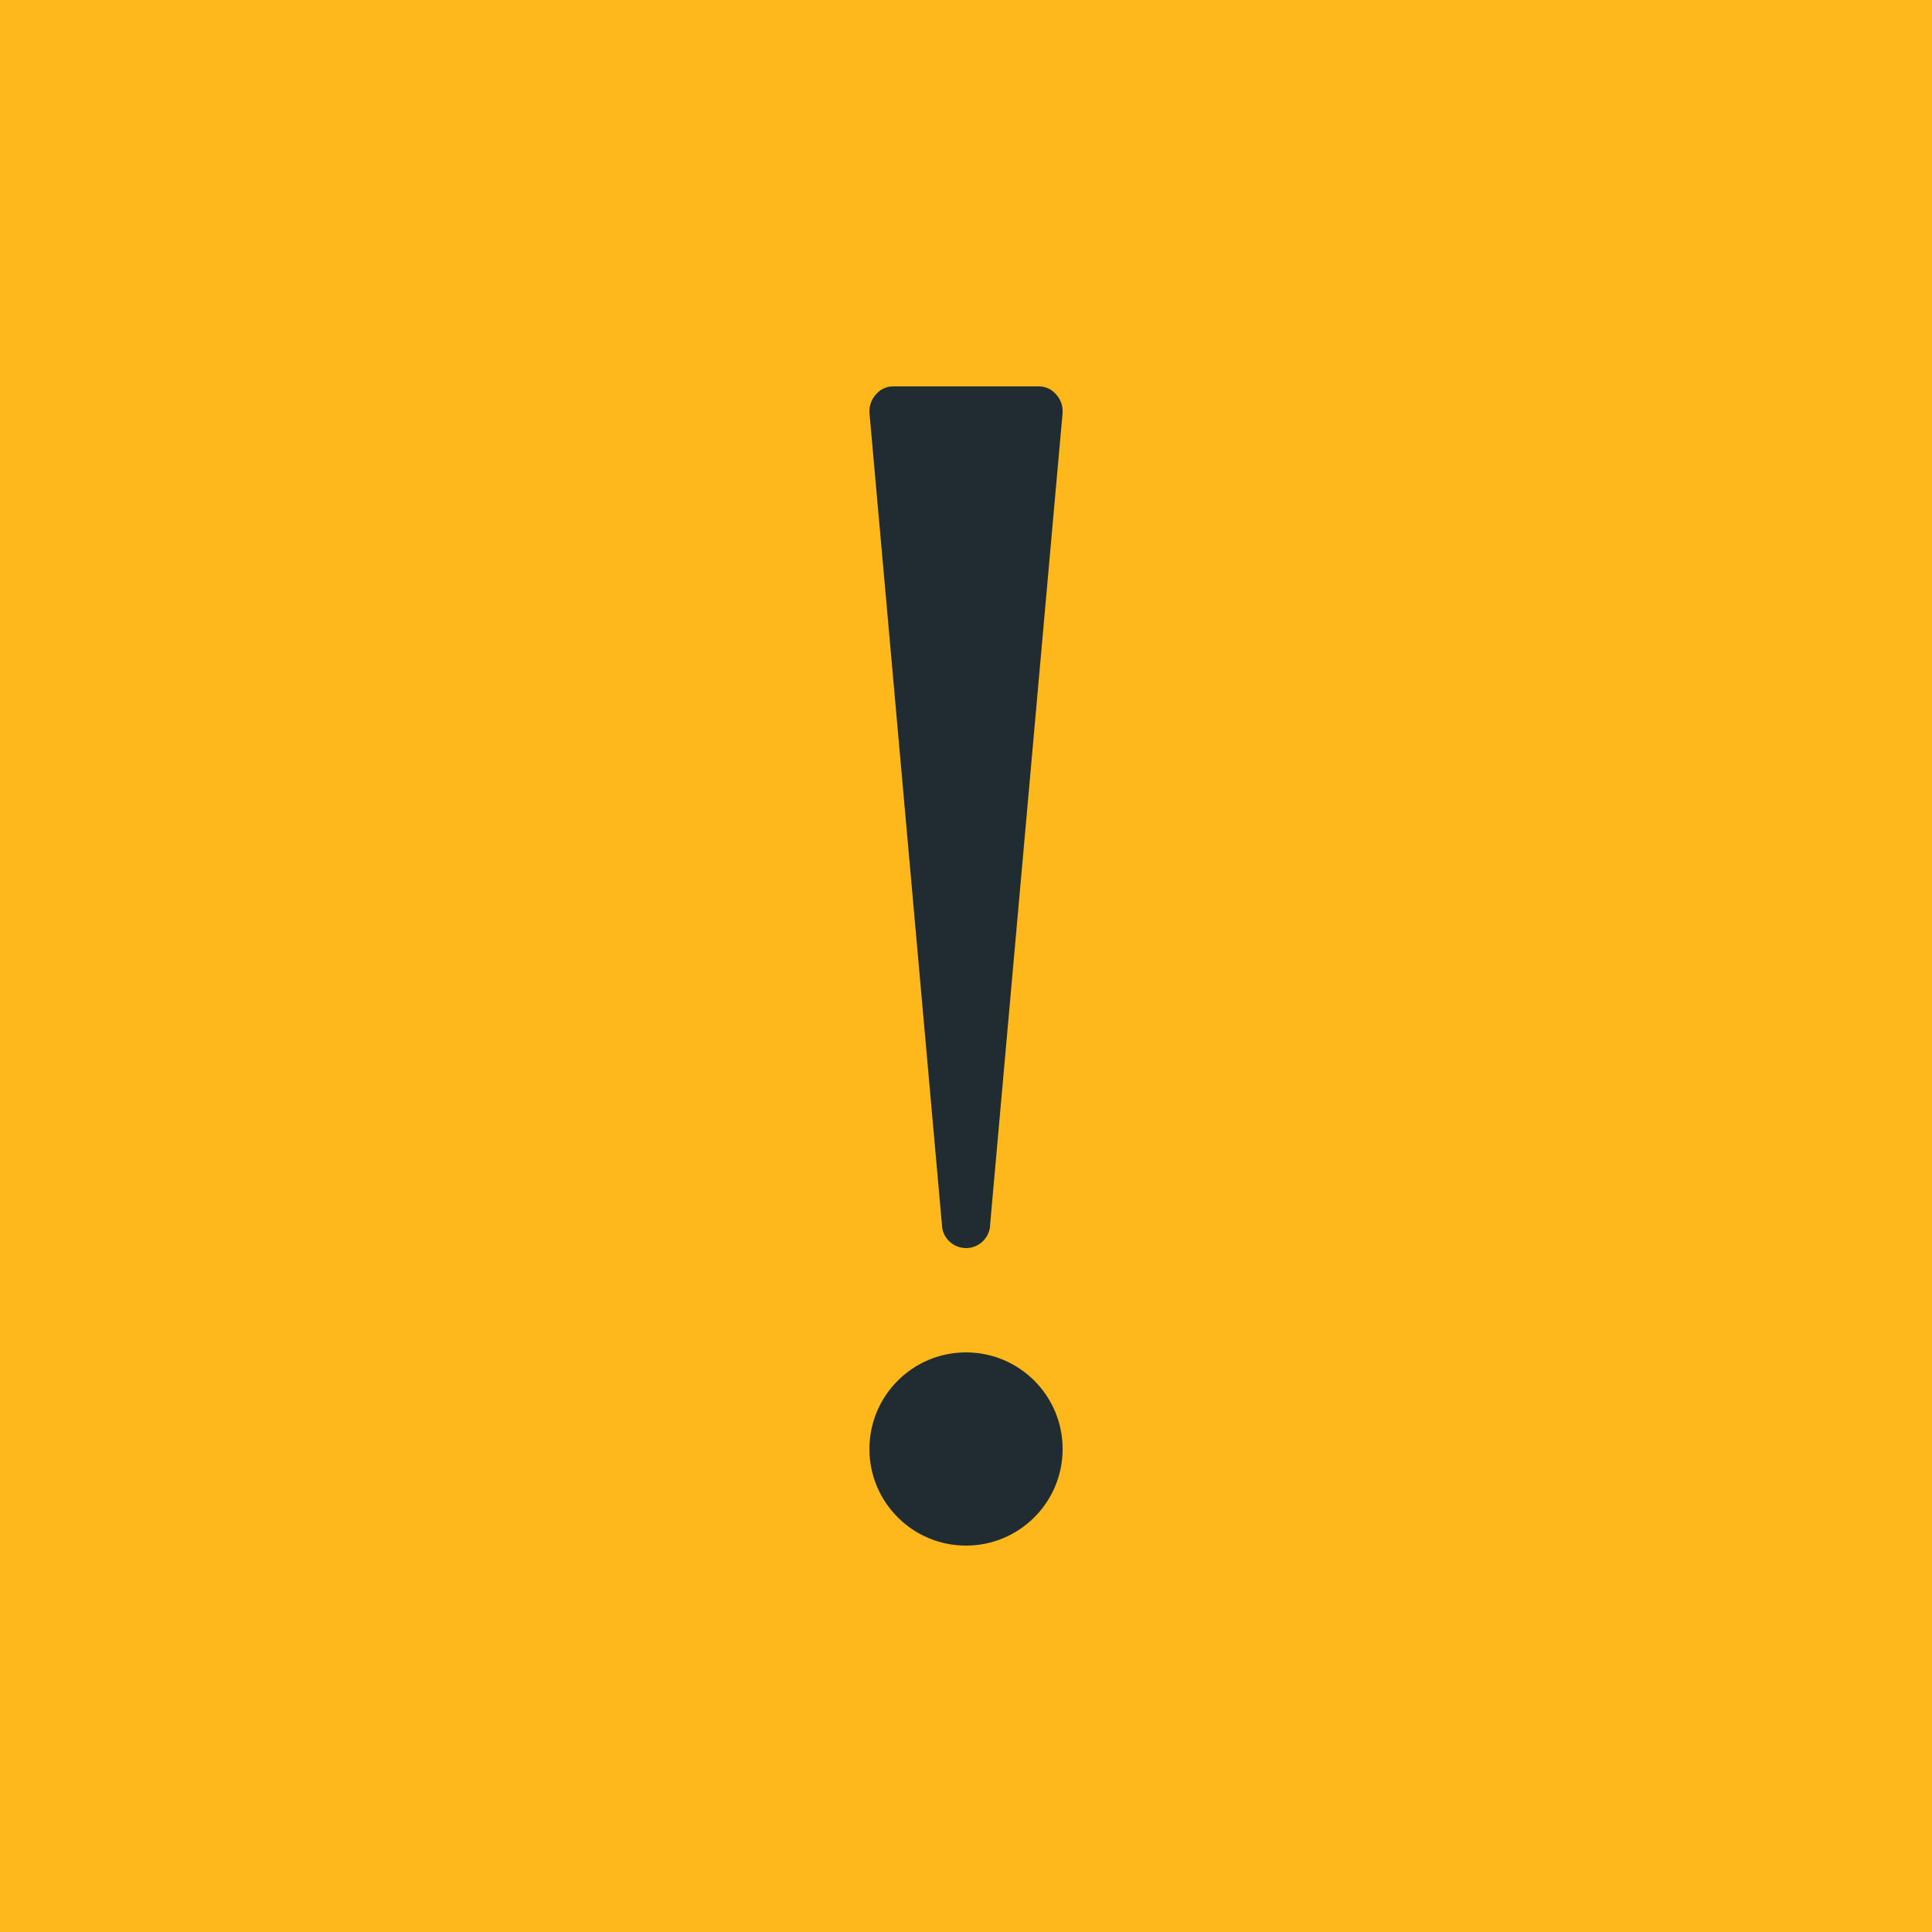
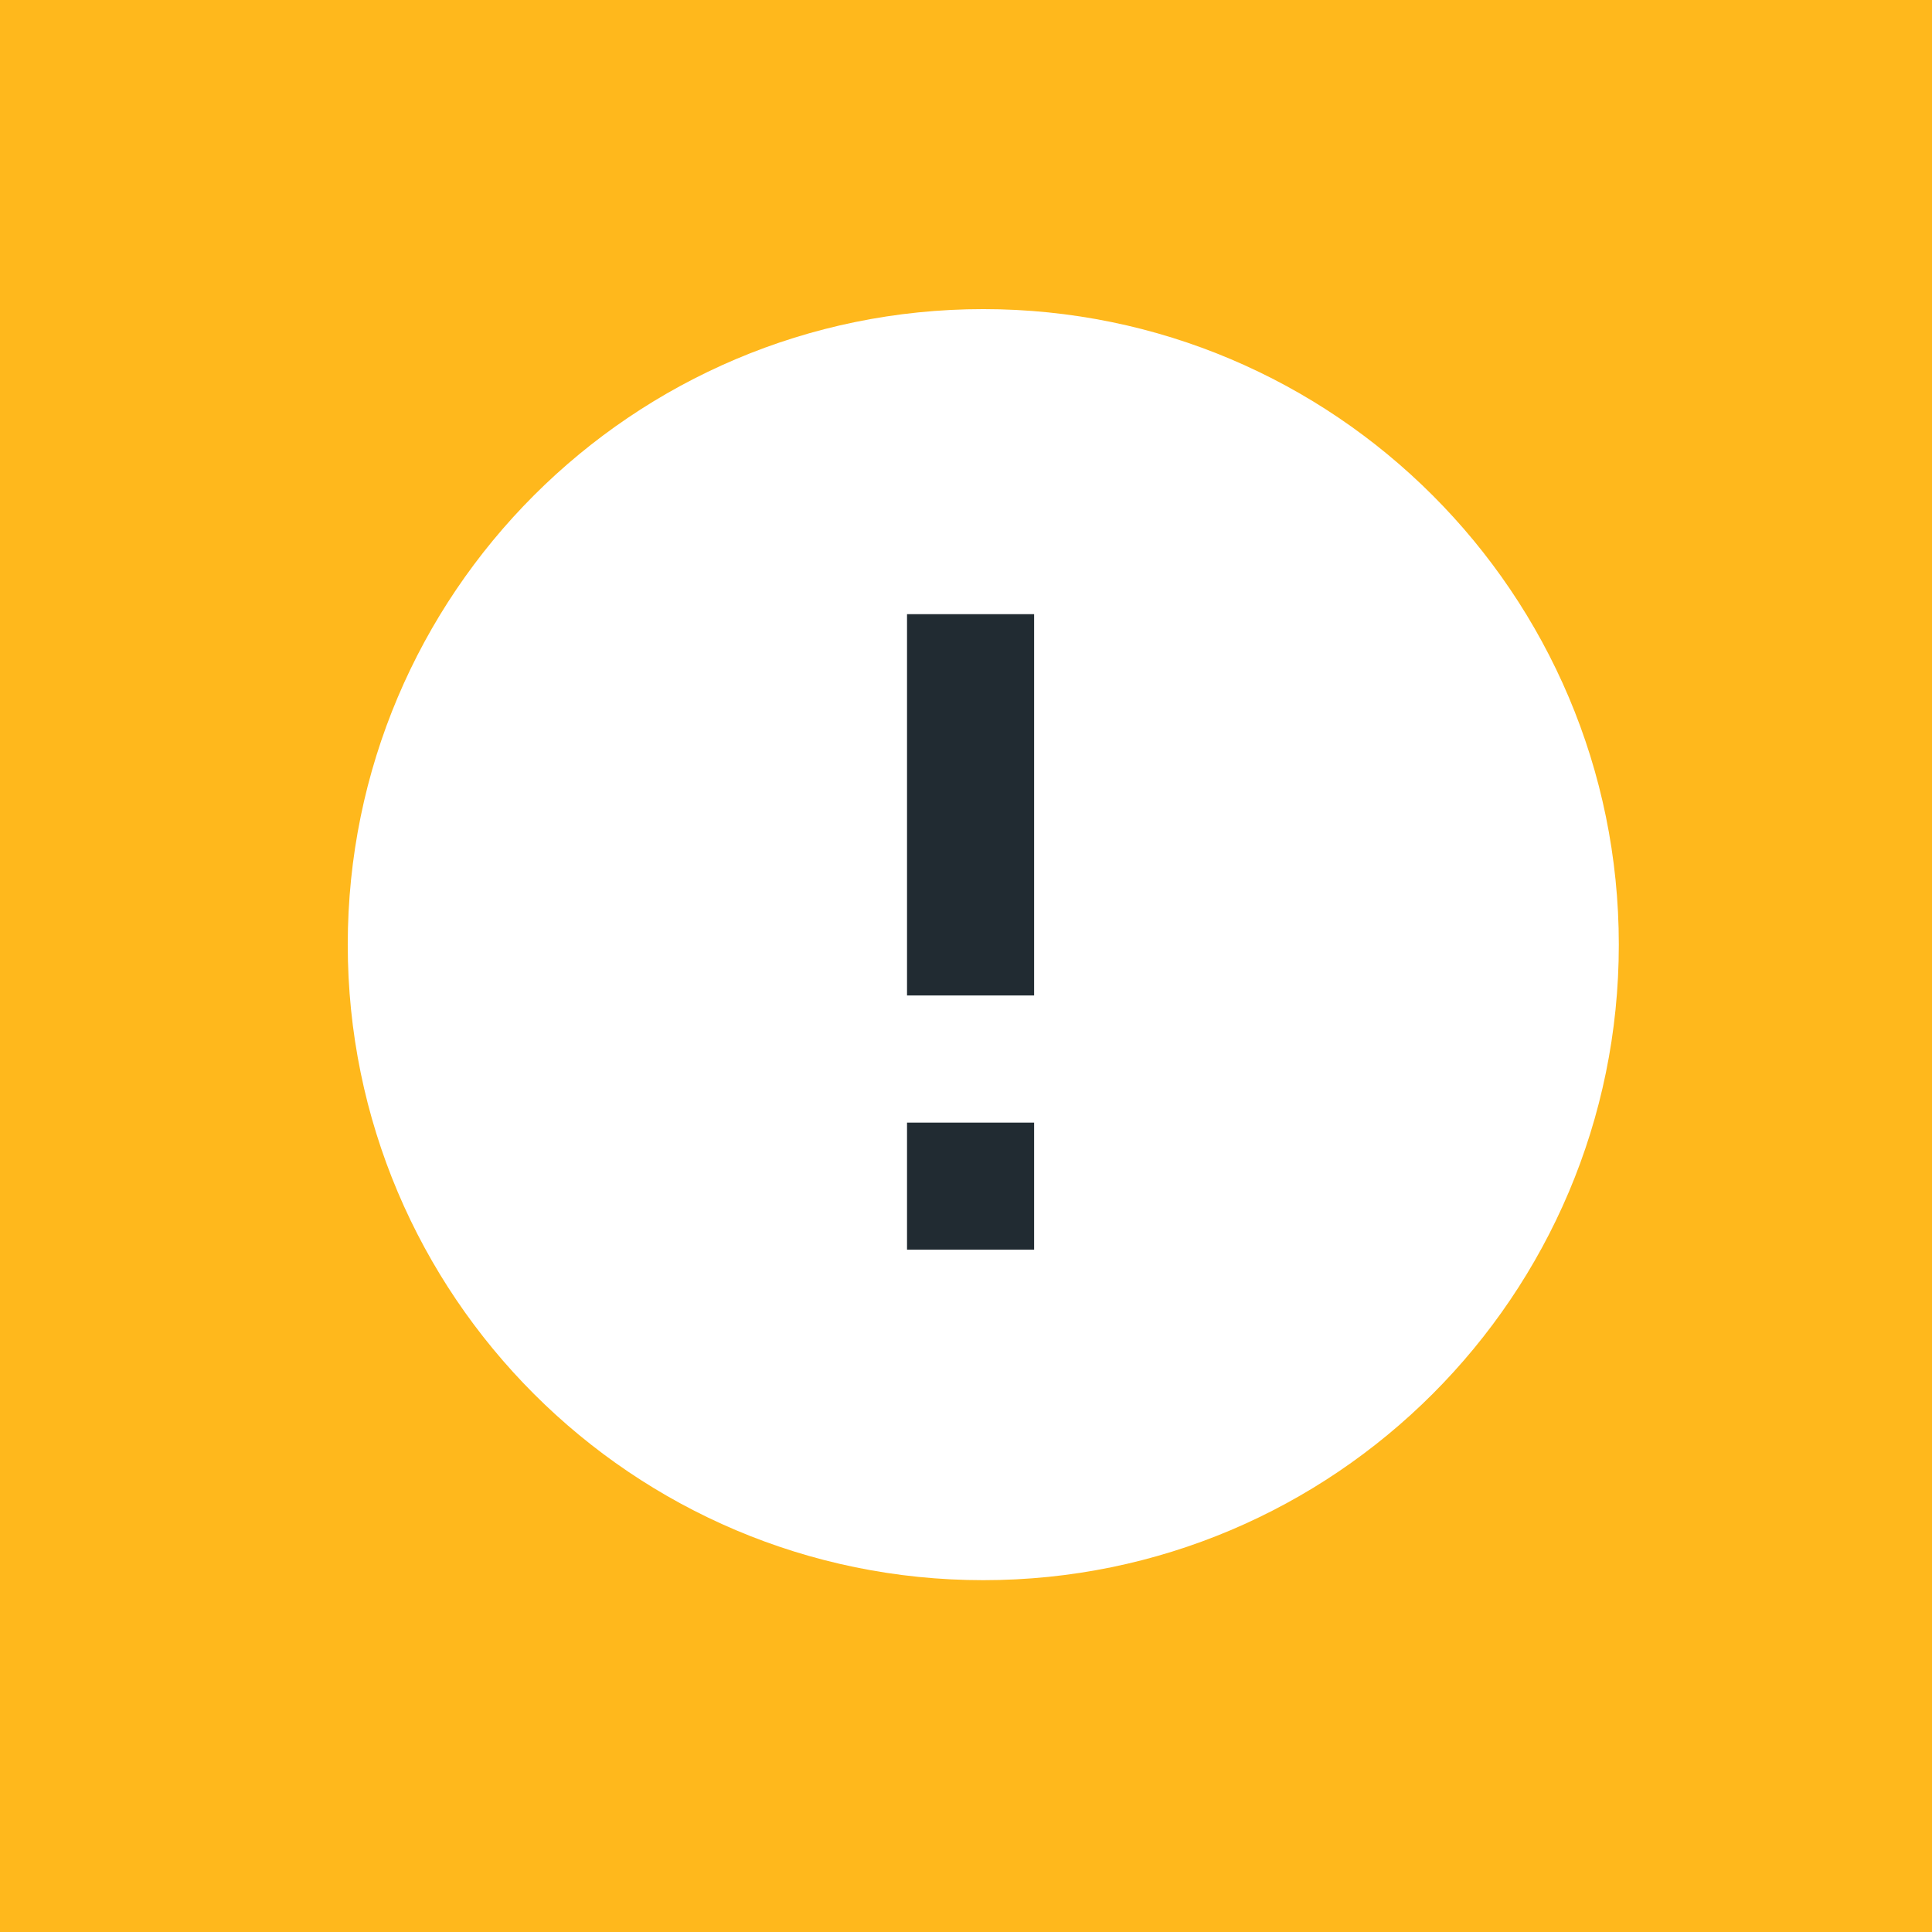
- <svg xmlns="http://www.w3.org/2000/svg" width="80px" height="80px" viewBox="0 0 80 80" version="1.1">
+ <svg xmlns="http://www.w3.org/2000/svg" width="50px" height="50px" viewBox="0 0 50 50" version="1.1">
  <defs />
  <g id="NHS-Redesign---Components-v0.1" stroke="none" stroke-width="1" fill="none" fill-rule="evenodd">
-     <g id="NHS-Redesign---Callout-Box-Ideas-v3" transform="translate(-1386, -304)">
-       <g id="callout-icon-warning-yellow" transform="translate(1386, 304)">
-         <rect id="Rectangle-3" fill="#FFB81C" fill-rule="evenodd" x="0" y="0" width="80" height="80" />
-         <path d="M40.001,64 C37.792,64 36.001,62.209 36.001,60 C36.001,57.791 37.792,56 40.001,56 C42.21,56 44.001,57.791 44.001,60 C44.001,62.209 42.21,64 40.001,64 Z M43.721,16.32 C43.913,16.525 44.014,16.8 44.001,17.08 L41.001,50.68 C41.001,51.233 40.553,51.68 40.001,51.68 C39.449,51.68 39.001,51.233 39.001,50.68 L36.001,17.08 C35.988,16.8 36.089,16.525 36.281,16.32 C36.461,16.111 36.725,15.994 37.001,16 L43.001,16 C43.277,15.994 43.541,16.111 43.721,16.32 Z" id="nhsuk-icon-warning" fill="#212B32" fill-rule="nonzero" />
+     <g id="NHS-Redesign---Callout-Box-Ideas-v2" transform="translate(-1281, -411)">
+       <g id="Group-11" transform="translate(1281, 411)">
+         <rect id="Rectangle-3" fill="#FFB81C" x="0" y="0" width="50" height="50" />
+         <g id="Group" transform="translate(9, 8)">
+           <circle id="Oval-2" fill="#212B32" cx="16.5" cy="16.5" r="12.5" />
+           <path d="M16.447,0 C7.368,0 0,7.368 0,16.447 C0,25.526 7.368,32.895 16.447,32.895 C25.526,32.895 32.895,25.526 32.895,16.447 C32.895,7.368 25.526,0 16.447,0 L16.447,0 Z M18.421,25 L15.132,25 L15.132,15.132 L18.421,15.132 L18.421,25 L18.421,25 Z M18.421,11.842 L15.132,11.842 L15.132,8.553 L18.421,8.553 L18.421,11.842 L18.421,11.842 Z" id="Shape" fill="#FFFFFF" transform="translate(16.44737, 16.44737) rotate(180) translate(-16.44737, -16.44737) " />
+         </g>
      </g>
    </g>
  </g>
</svg>
